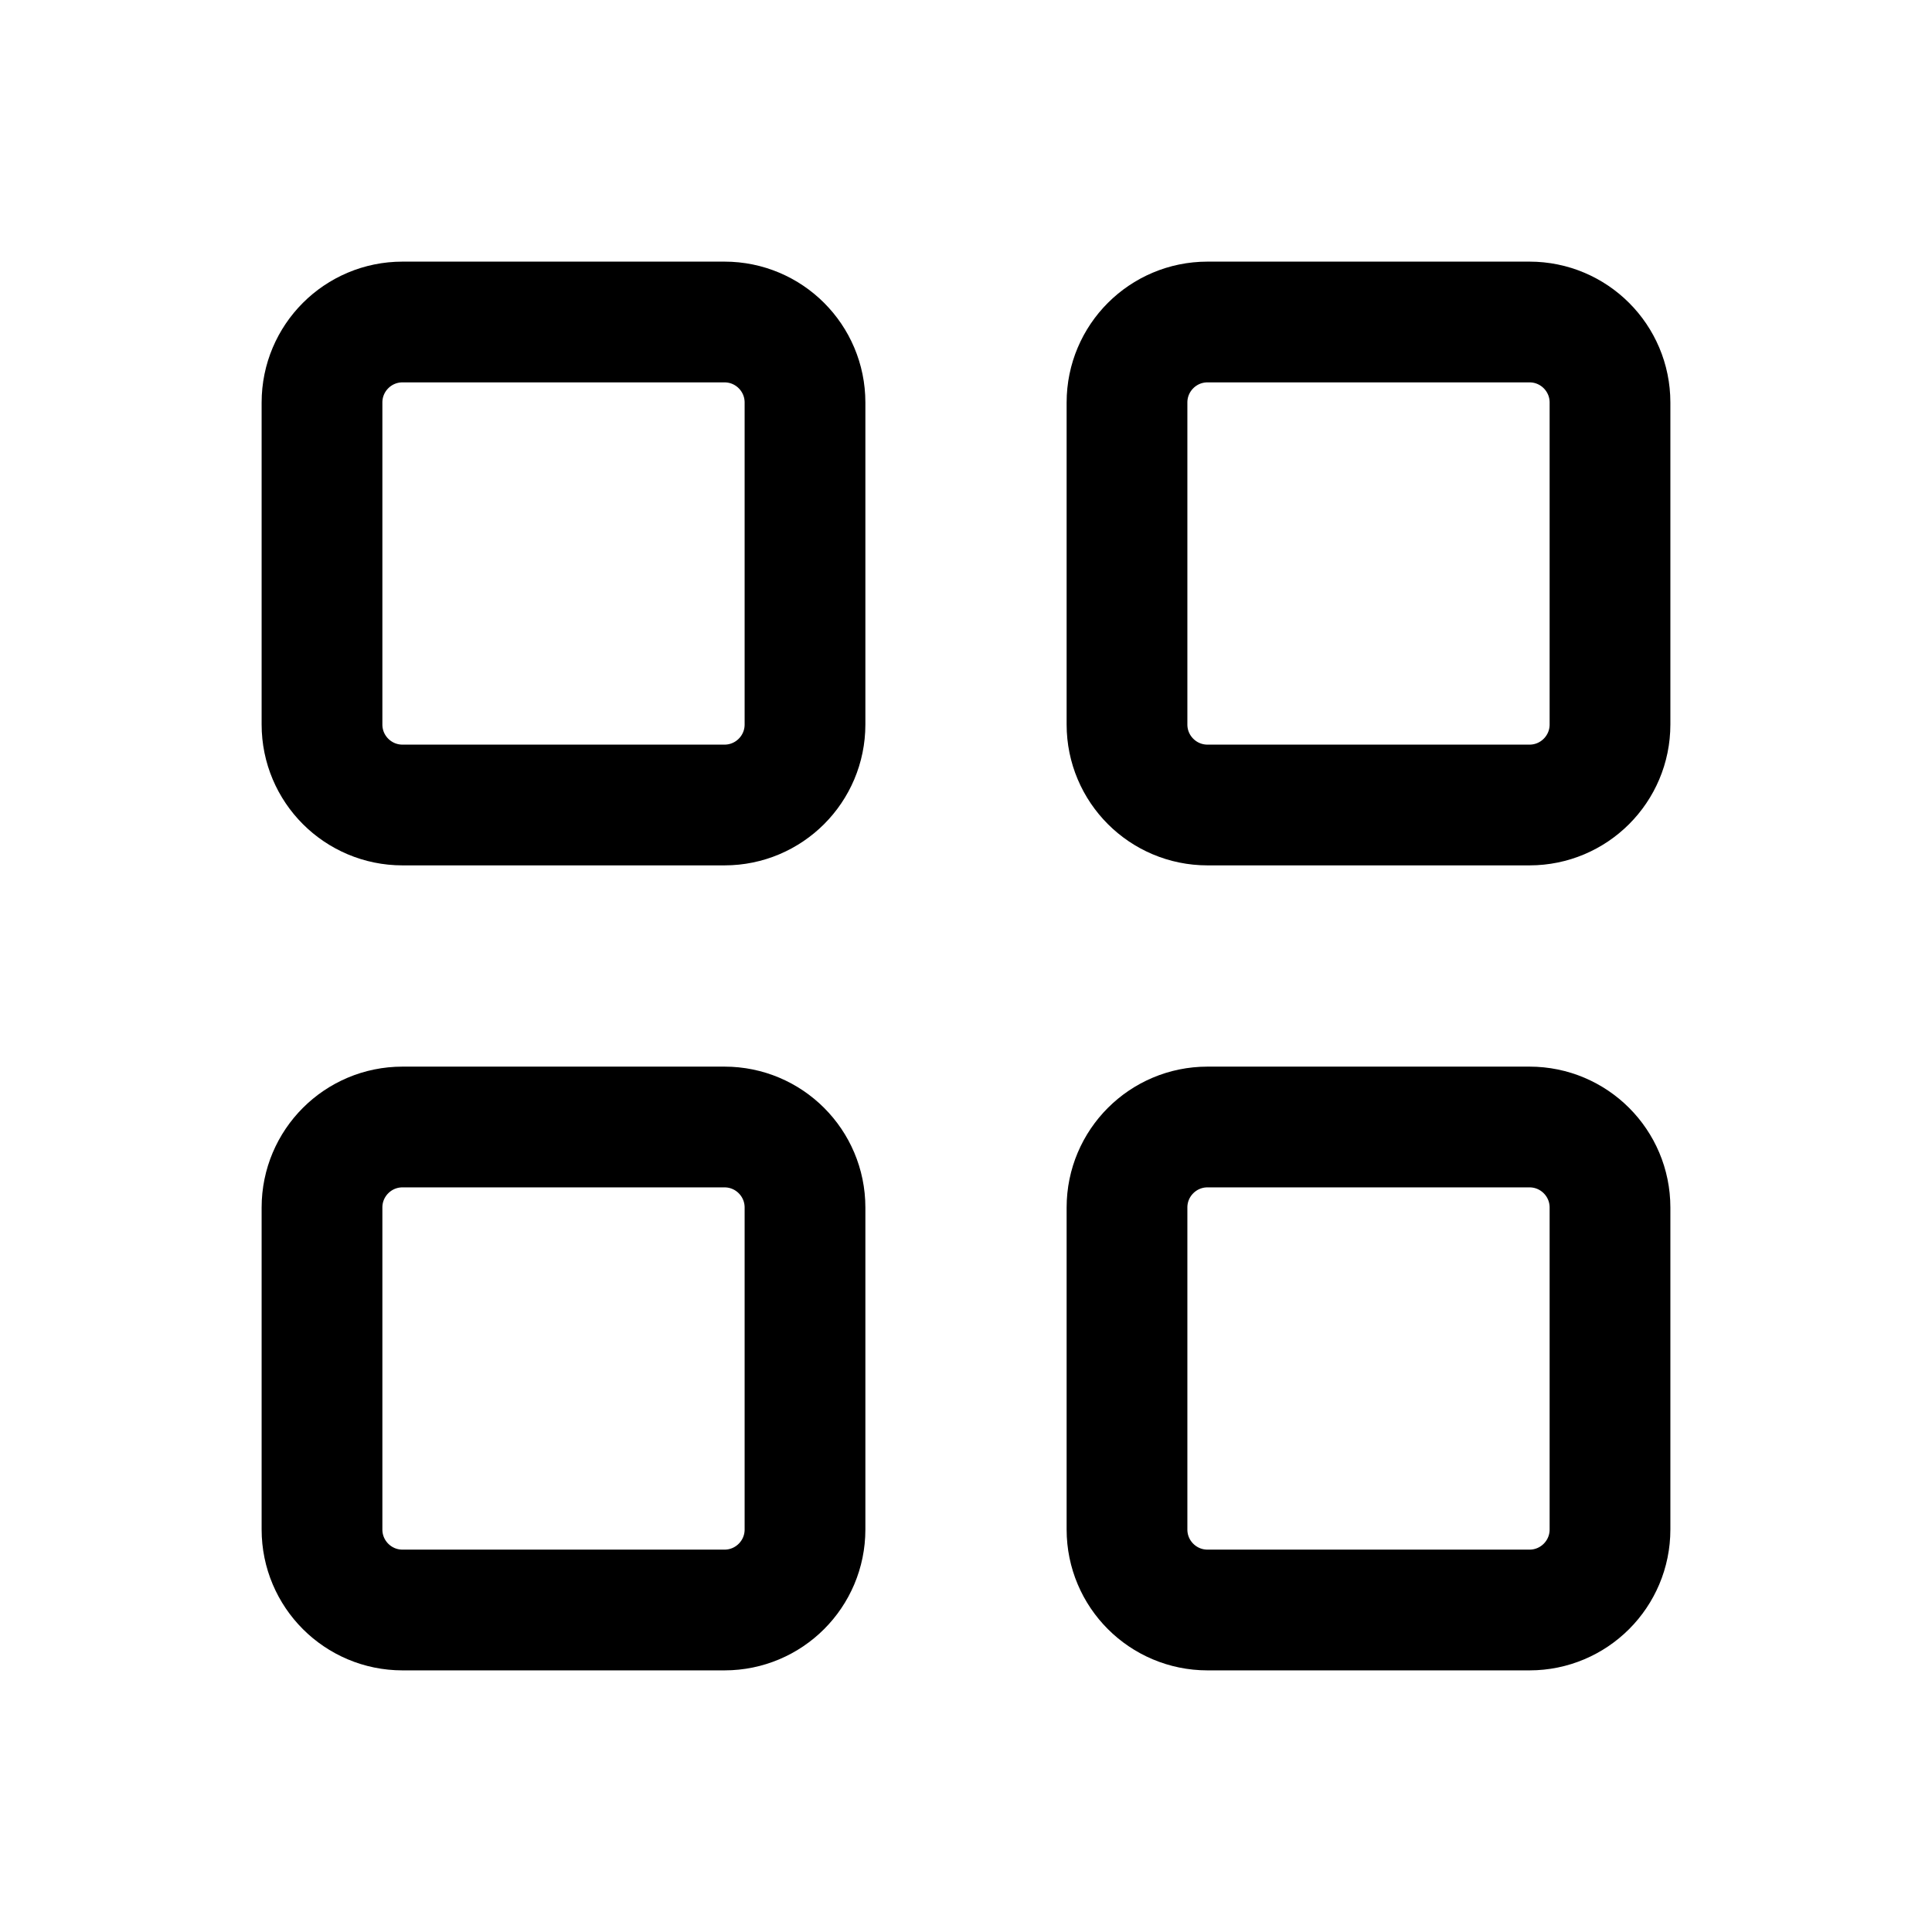
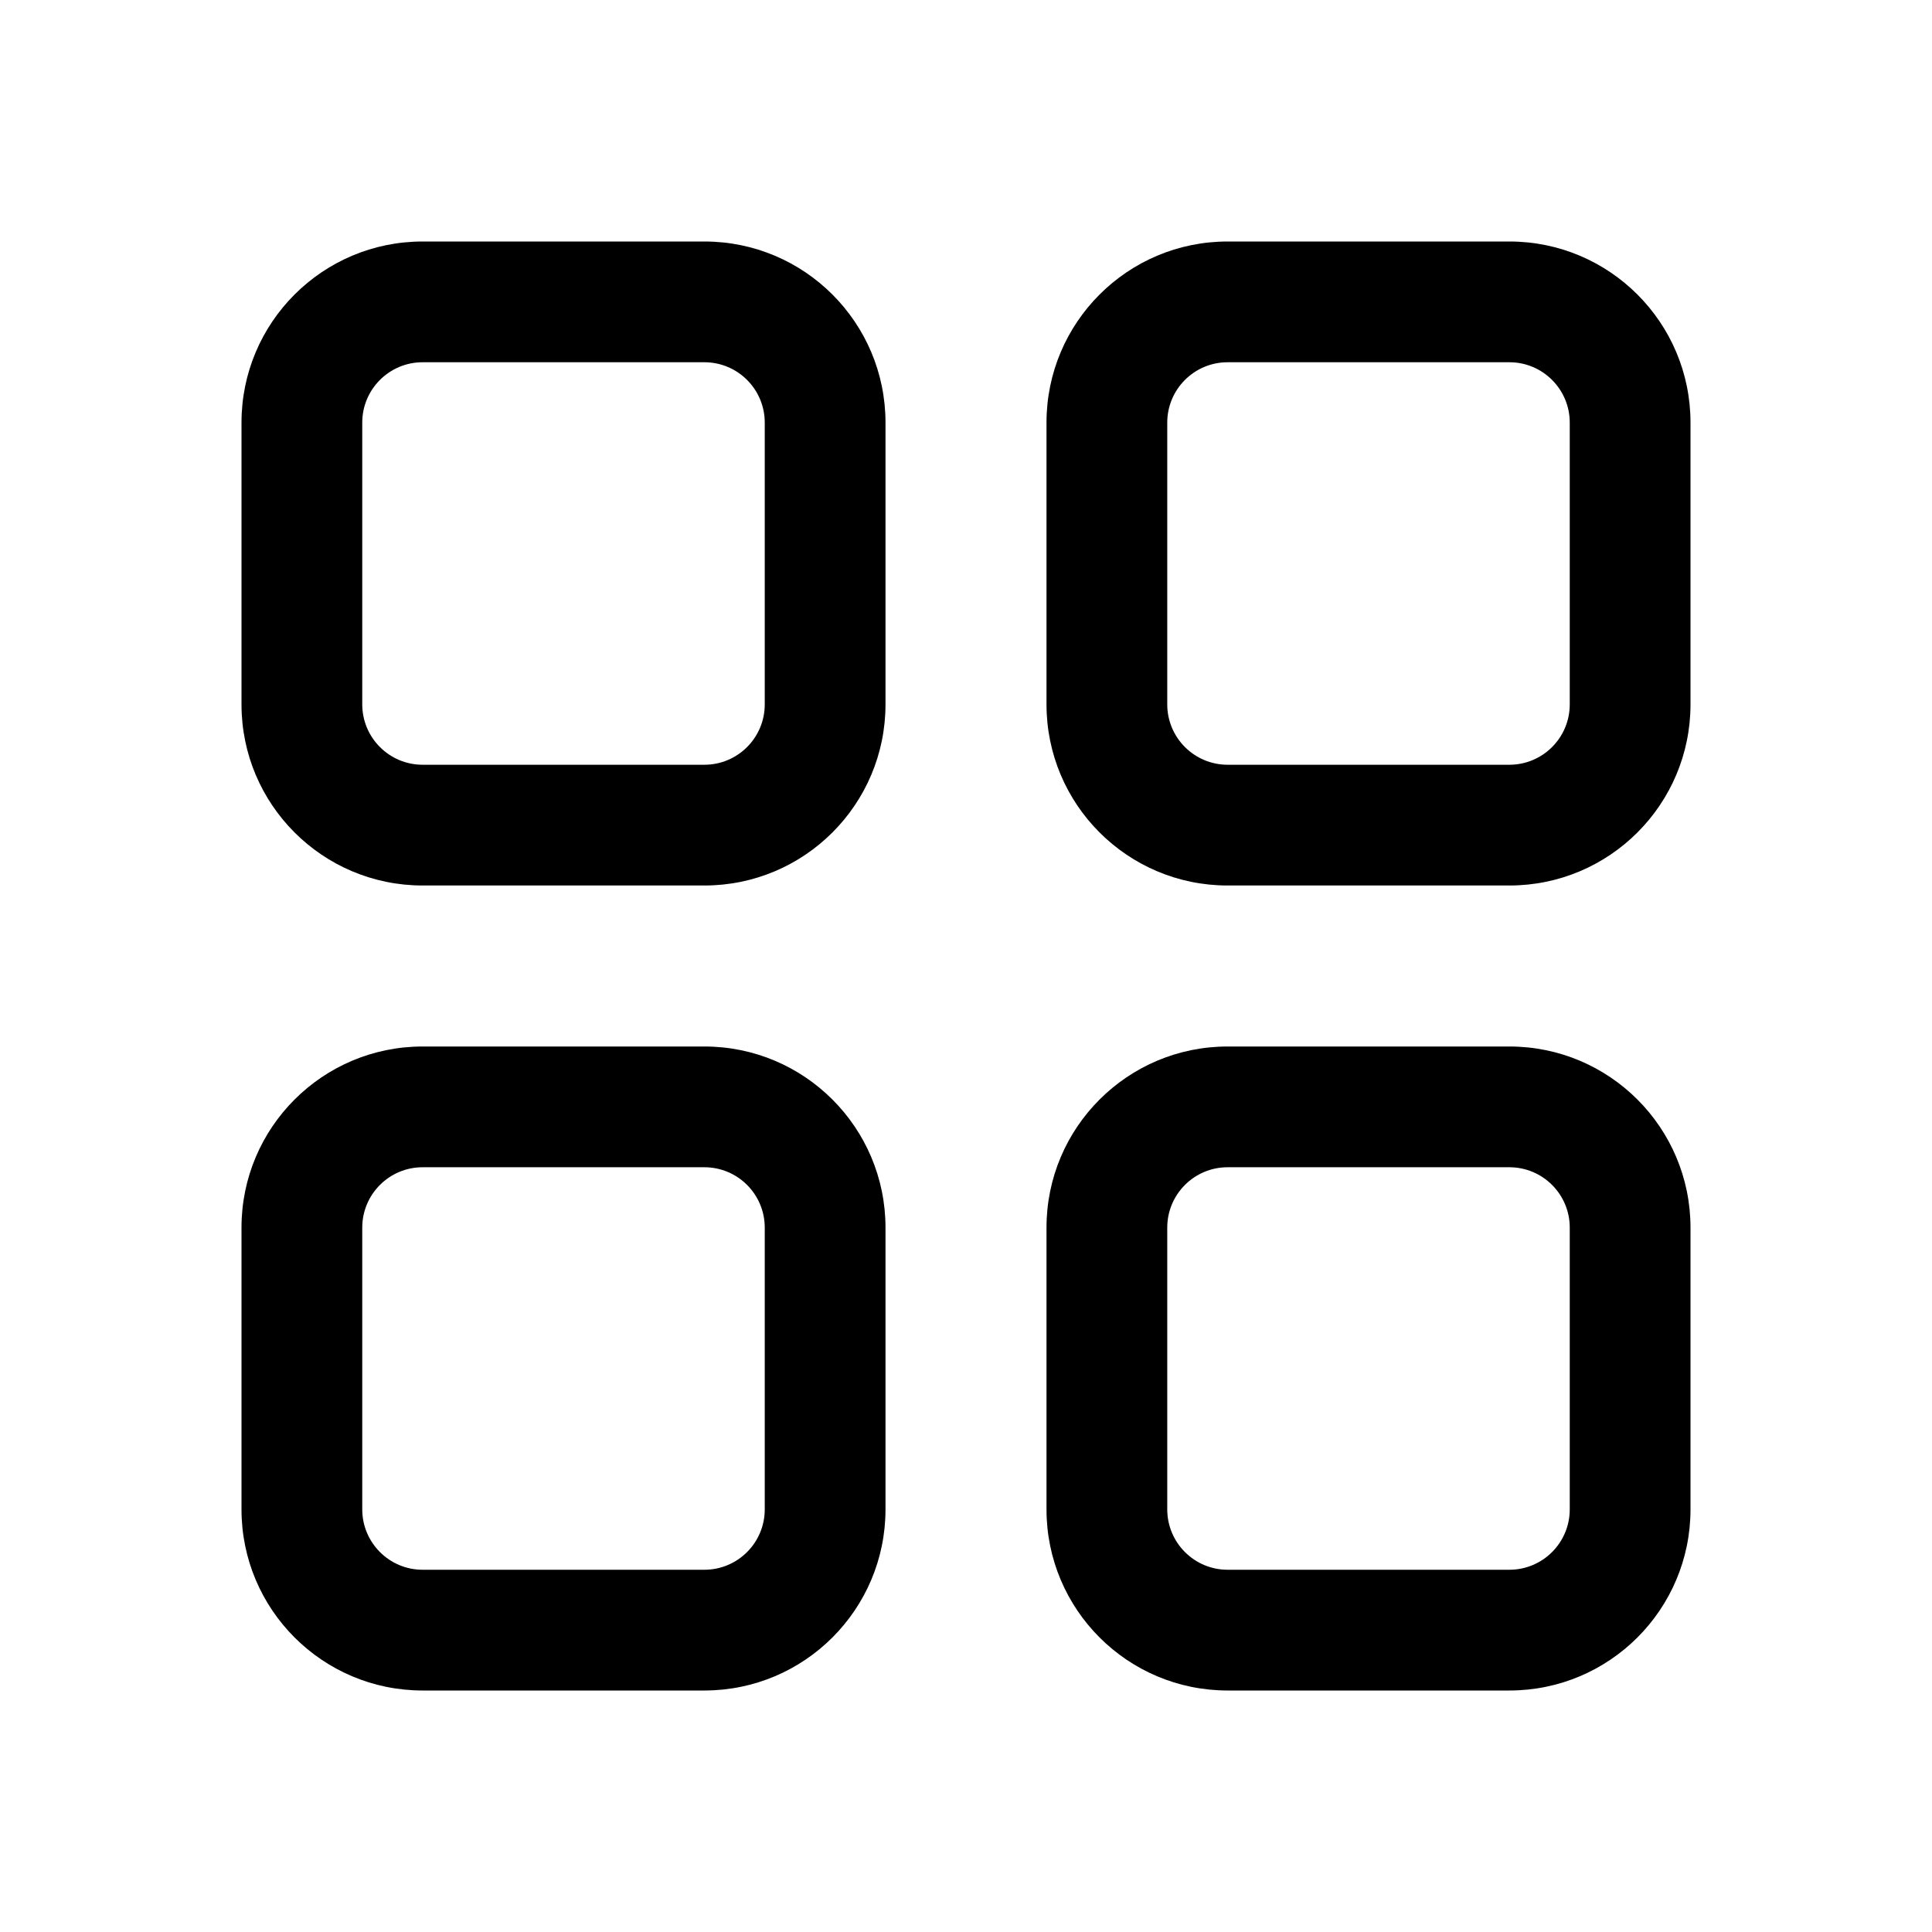
- <svg xmlns="http://www.w3.org/2000/svg" viewBox="0 0 24 24" fill="none" stroke="currentColor" stroke-width="1.5" stroke-linecap="round" stroke-linejoin="round" class="icon icon-tabler icons-tabler-outline icon-tabler-layout-grid">
-   <path stroke="none" d="M0 0h24v24H0z" fill="none" />
-   <path d="M4 4m0 1a1 1 0 0 1 1 -1h4a1 1 0 0 1 1 1v4a1 1 0 0 1 -1 1h-4a1 1 0 0 1 -1 -1z" />
-   <path d="M14 4m0 1a1 1 0 0 1 1 -1h4a1 1 0 0 1 1 1v4a1 1 0 0 1 -1 1h-4a1 1 0 0 1 -1 -1z" />
-   <path d="M4 14m0 1a1 1 0 0 1 1 -1h4a1 1 0 0 1 1 1v4a1 1 0 0 1 -1 1h-4a1 1 0 0 1 -1 -1z" />
-   <path d="M14 14m0 1a1 1 0 0 1 1 -1h4a1 1 0 0 1 1 1v4a1 1 0 0 1 -1 1h-4a1 1 0 0 1 -1 -1z" />
+ <svg xmlns="http://www.w3.org/2000/svg" viewBox="0 0 24 24">
+   <g fill="none">
+     <path d="M8.75 13A2.25 2.25 0 0 1 11 15.25v3.5A2.25 2.25 0 0 1 8.75 21h-3.5A2.25 2.25 0 0 1 3 18.75v-3.5A2.25 2.25 0 0 1 5.25 13h3.5zm10 0A2.25 2.25 0 0 1 21 15.25v3.5A2.25 2.25 0 0 1 18.75 21h-3.5A2.25 2.25 0 0 1 13 18.75v-3.5A2.25 2.25 0 0 1 15.25 13h3.5zm-10 1.5h-3.5a.75.75 0 0 0-.75.75v3.5c0 .414.336.75.75.75h3.5a.75.75 0 0 0 .75-.75v-3.5a.75.75 0 0 0-.75-.75zm10 0h-3.5a.75.75 0 0 0-.75.75v3.5c0 .414.336.75.75.75h3.5a.75.75 0 0 0 .75-.75v-3.5a.75.75 0 0 0-.75-.75zM8.75 3A2.25 2.25 0 0 1 11 5.25v3.5A2.25 2.25 0 0 1 8.75 11h-3.5A2.25 2.25 0 0 1 3 8.75v-3.5A2.25 2.25 0 0 1 5.25 3h3.5zm10 0A2.25 2.25 0 0 1 21 5.25v3.5A2.25 2.25 0 0 1 18.75 11h-3.5A2.25 2.25 0 0 1 13 8.75v-3.5A2.25 2.25 0 0 1 15.25 3h3.5zm-10 1.5h-3.5a.75.75 0 0 0-.75.75v3.5c0 .414.336.75.75.75h3.5a.75.75 0 0 0 .75-.75v-3.5a.75.75 0 0 0-.75-.75zm10 0h-3.5a.75.75 0 0 0-.75.75v3.5c0 .414.336.75.75.75h3.5a.75.75 0 0 0 .75-.75v-3.5a.75.75 0 0 0-.75-.75z" fill="currentColor" />
+   </g>
</svg>
